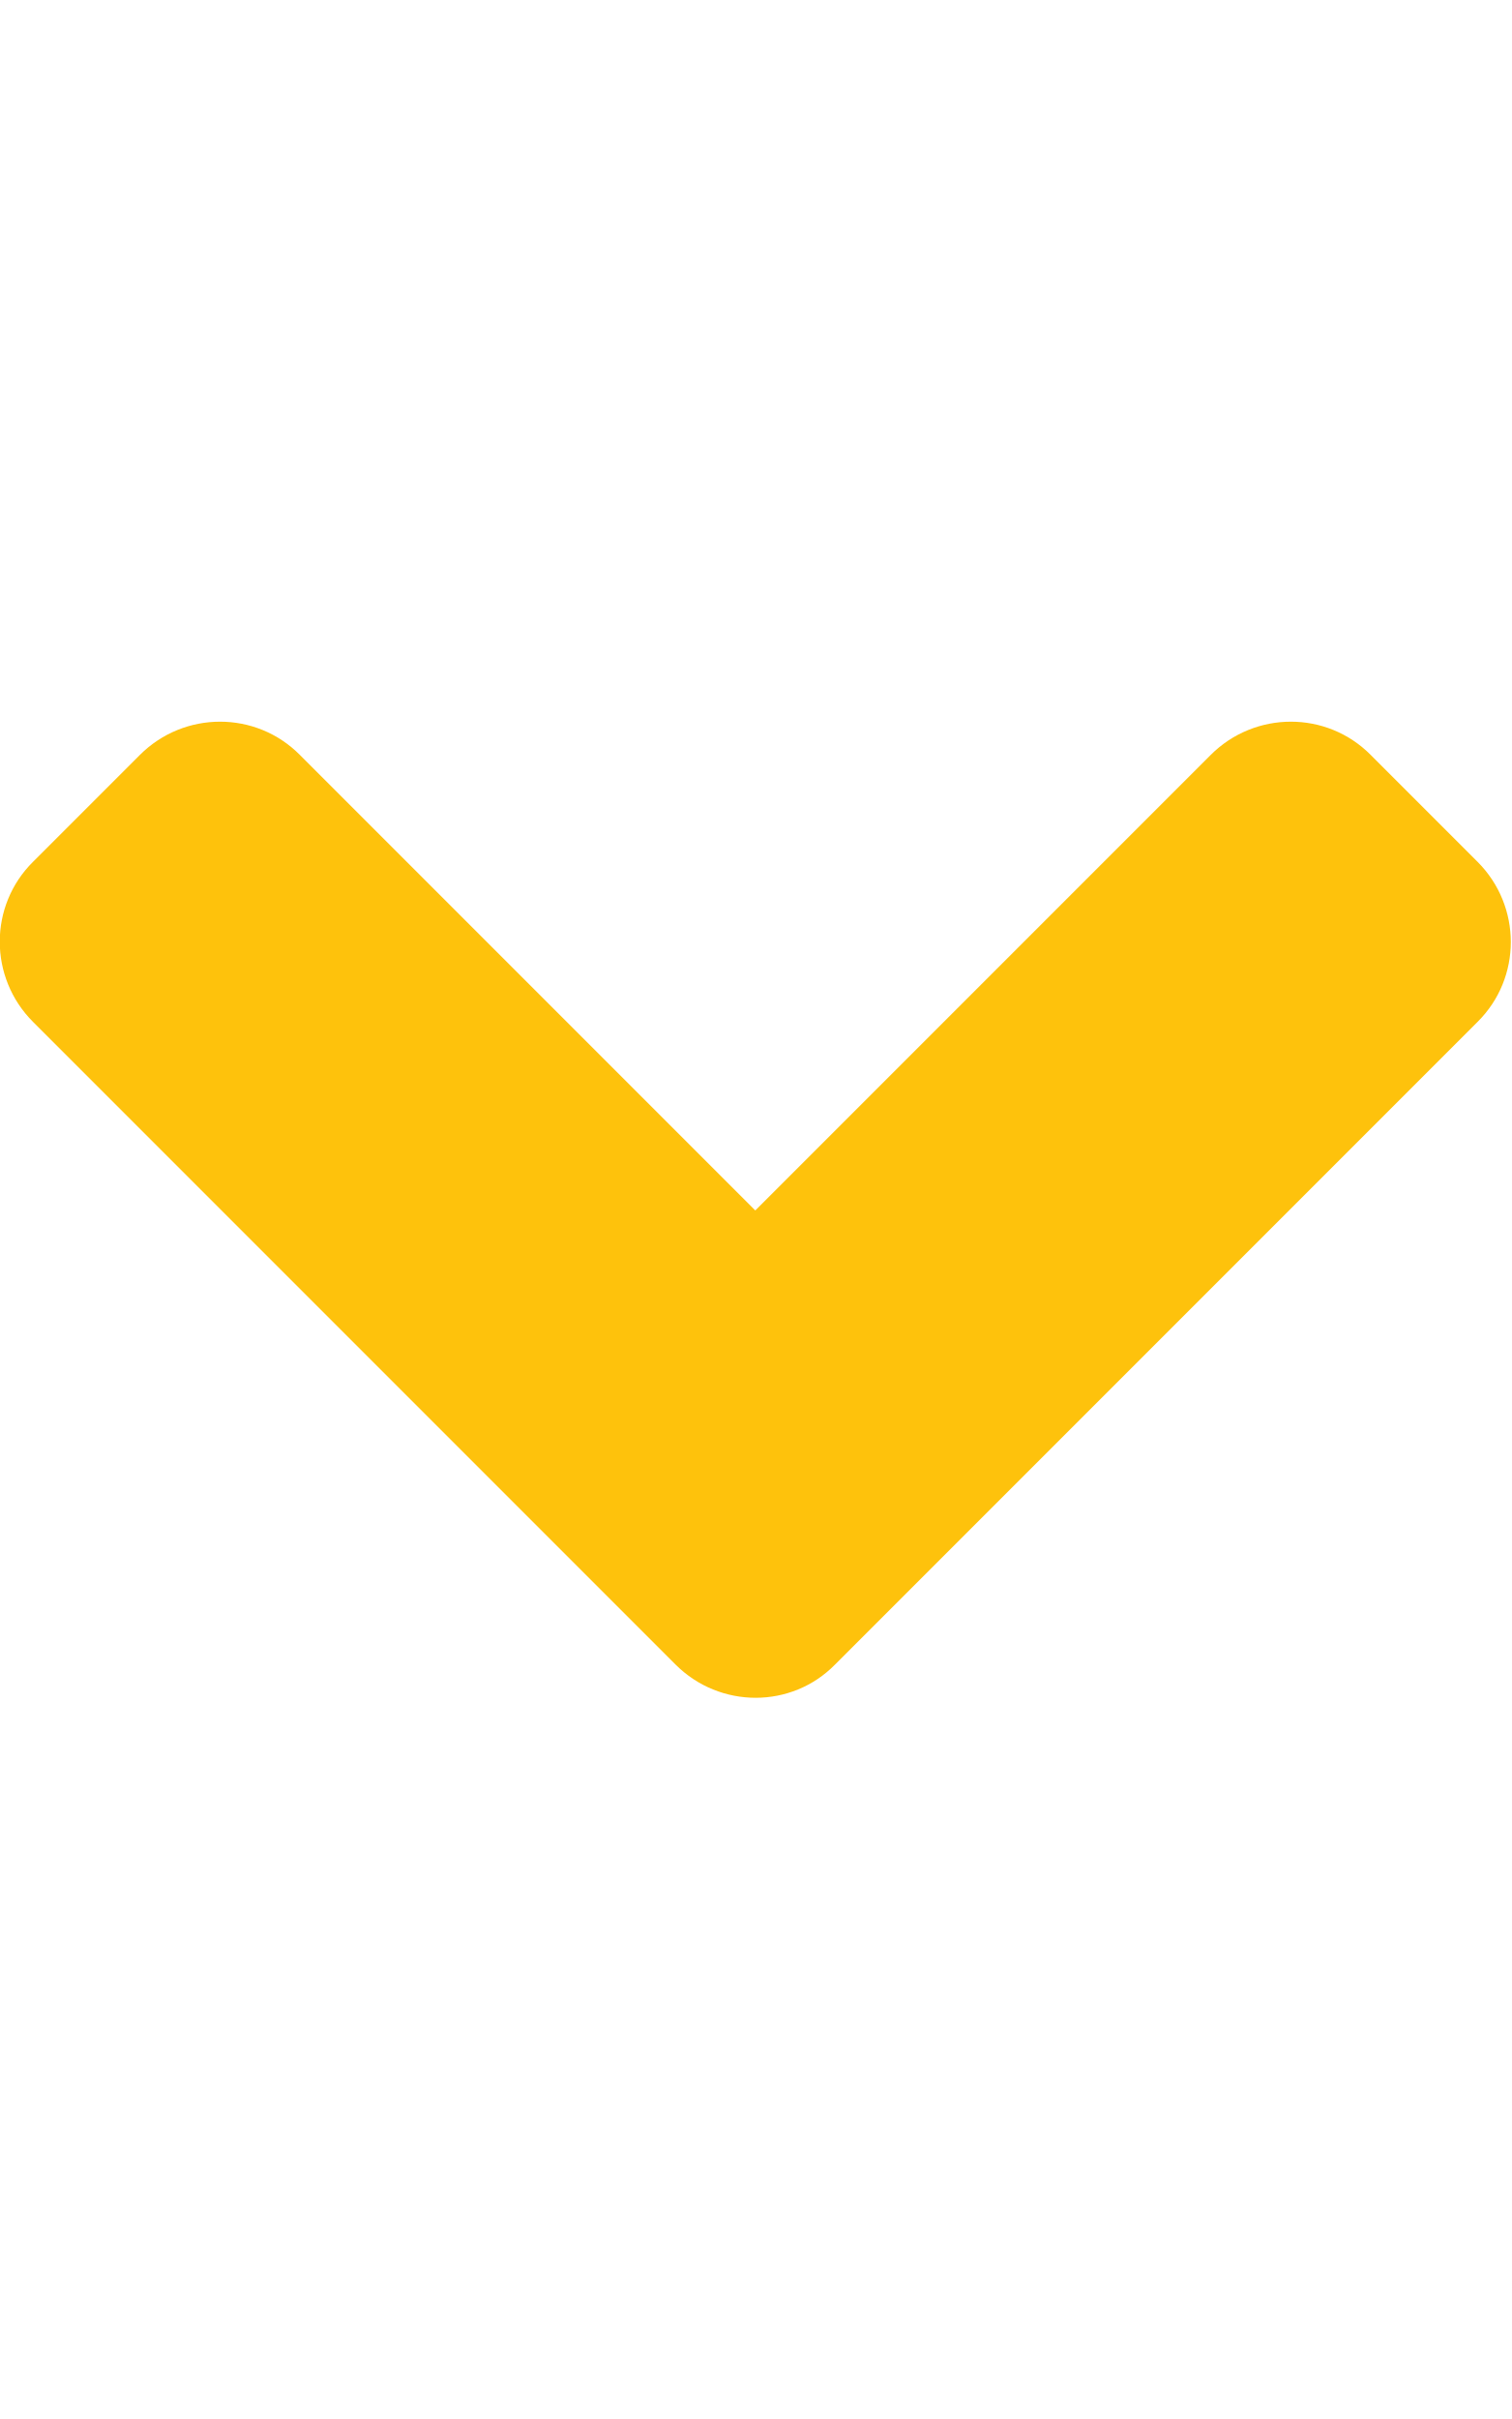
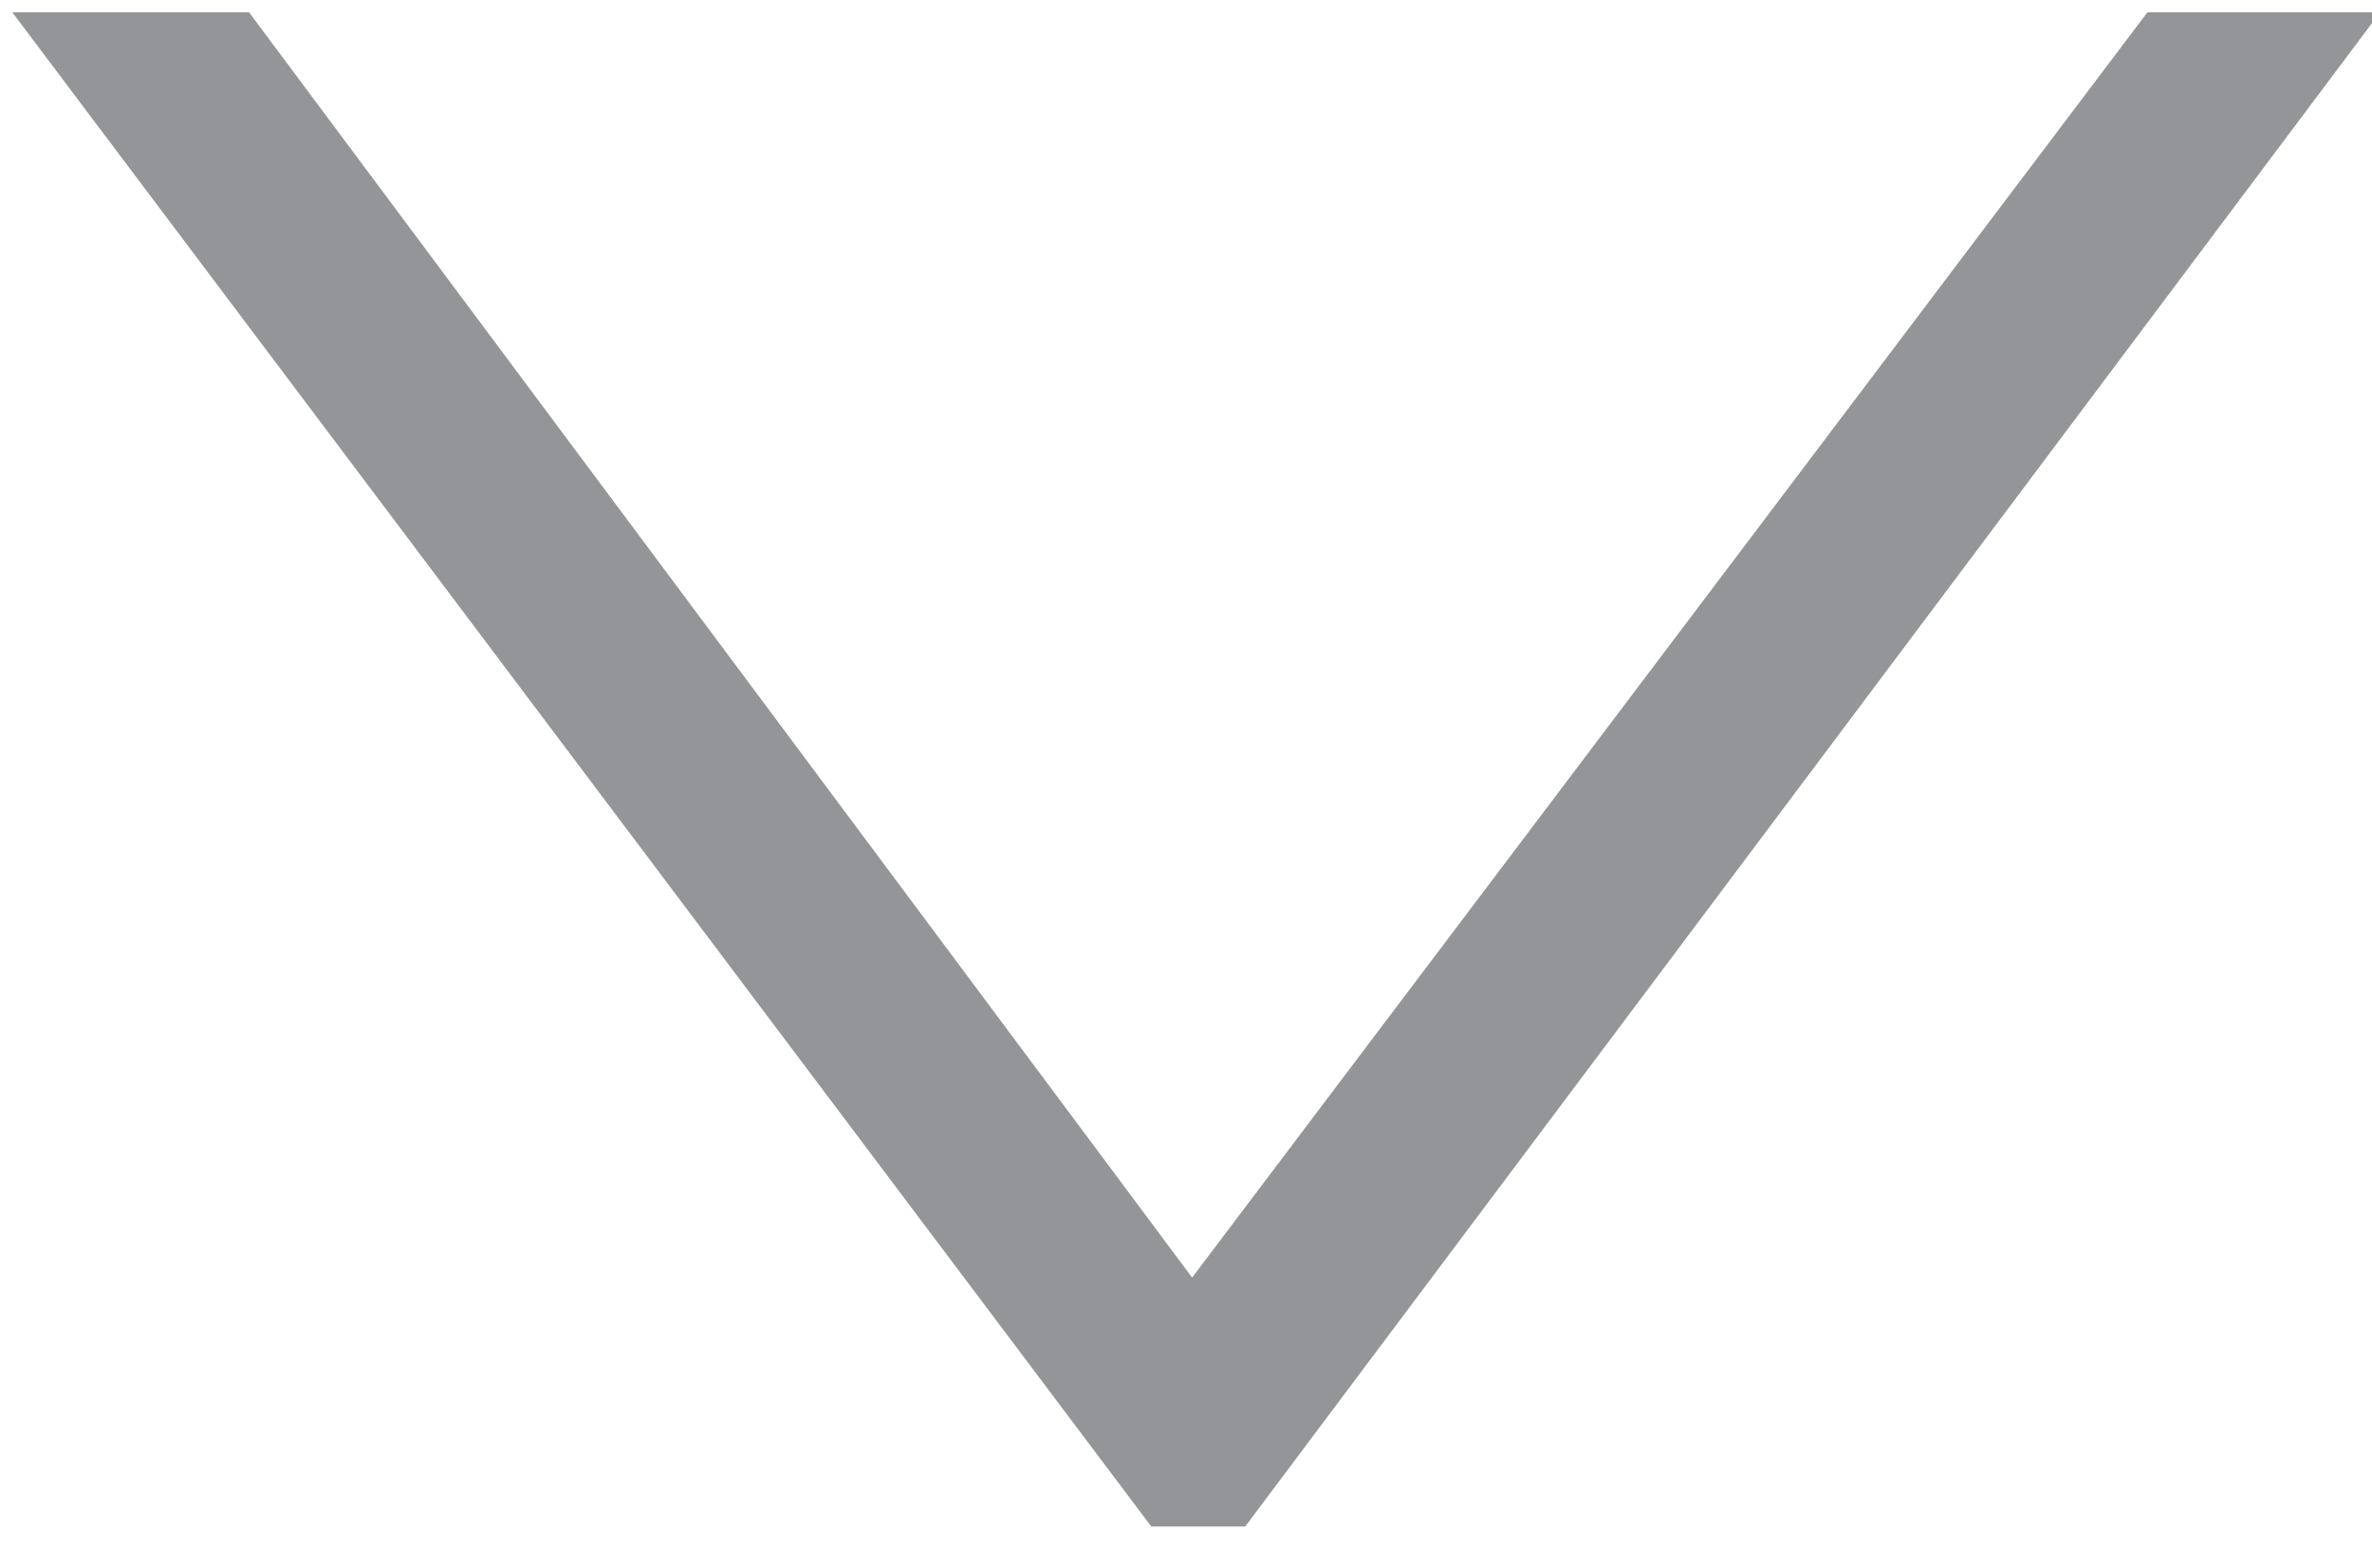
- <svg xmlns="http://www.w3.org/2000/svg" aria-hidden="true" focusable="false" data-prefix="fas" data-icon="angle-down" class="svg-inline--fa fa-angle-down fa-w-10" role="img" viewBox="0 0 320 512">
-   <path fill="#FEC20C" d="M143 352.3L7 216.3c-9.4-9.4-9.4-24.6 0-33.9l22.6-22.6c9.4-9.4 24.6-9.4 33.9 0l96.4 96.4 96.4-96.4c9.4-9.4 24.6-9.4 33.9 0l22.6 22.6c9.4 9.4 9.4 24.6 0 33.9l-136 136c-9.2 9.4-24.4 9.4-33.8 0z" />
+ <svg xmlns="http://www.w3.org/2000/svg" version="1.1" id="Layer_1" x="0px" y="0px" viewBox="0 0 58.1 38.4" style="enable-background:new 0 0 58.1 38.4;" xml:space="preserve">
+   <style type="text/css">
+ 	.st0{fill:none;}
+ 	.st1{fill:#939598;}
+ </style>
+   <path class="st0" d="M8.6,9344.1" />
+   <path class="st0" d="M8.6-7038.9" />
+   <polygon class="st1" points="52.6,0.3 29.2,31.3 6.1,0.3 0.3,0.3 28.2,37.4 29.2,37.4 30,37.4 30.5,37.4 58.3,0.3 " />
</svg>
